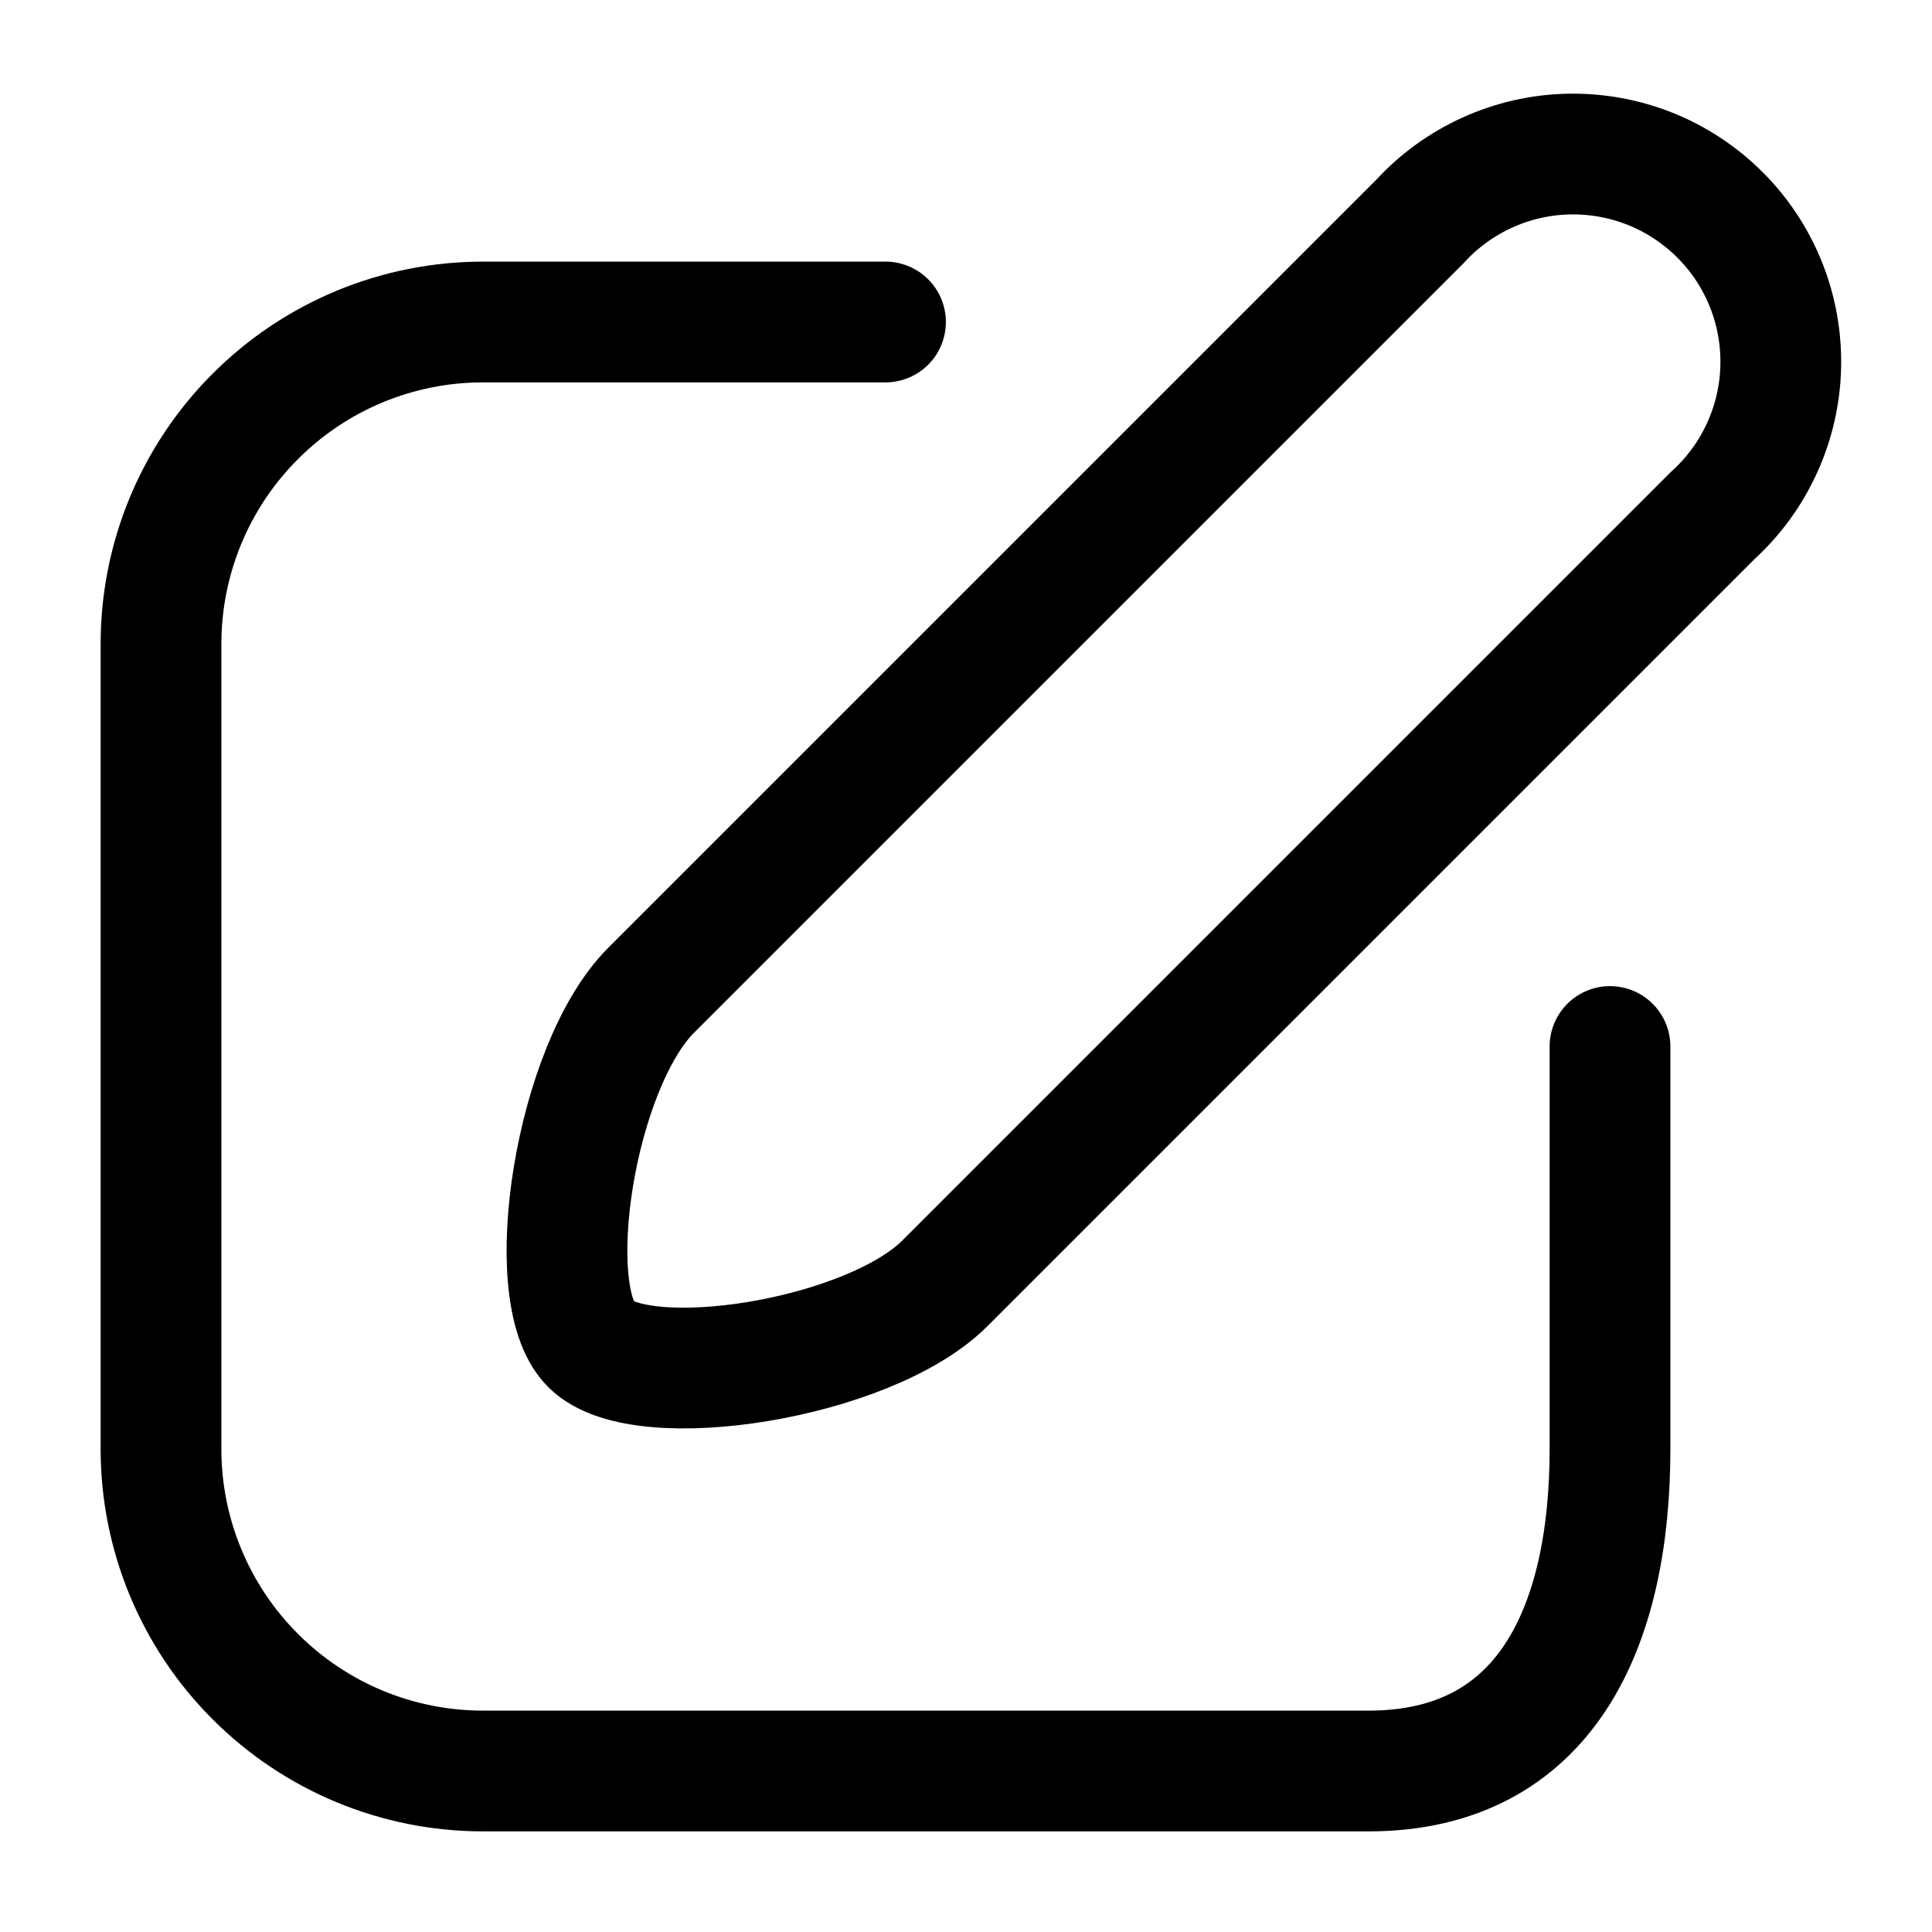
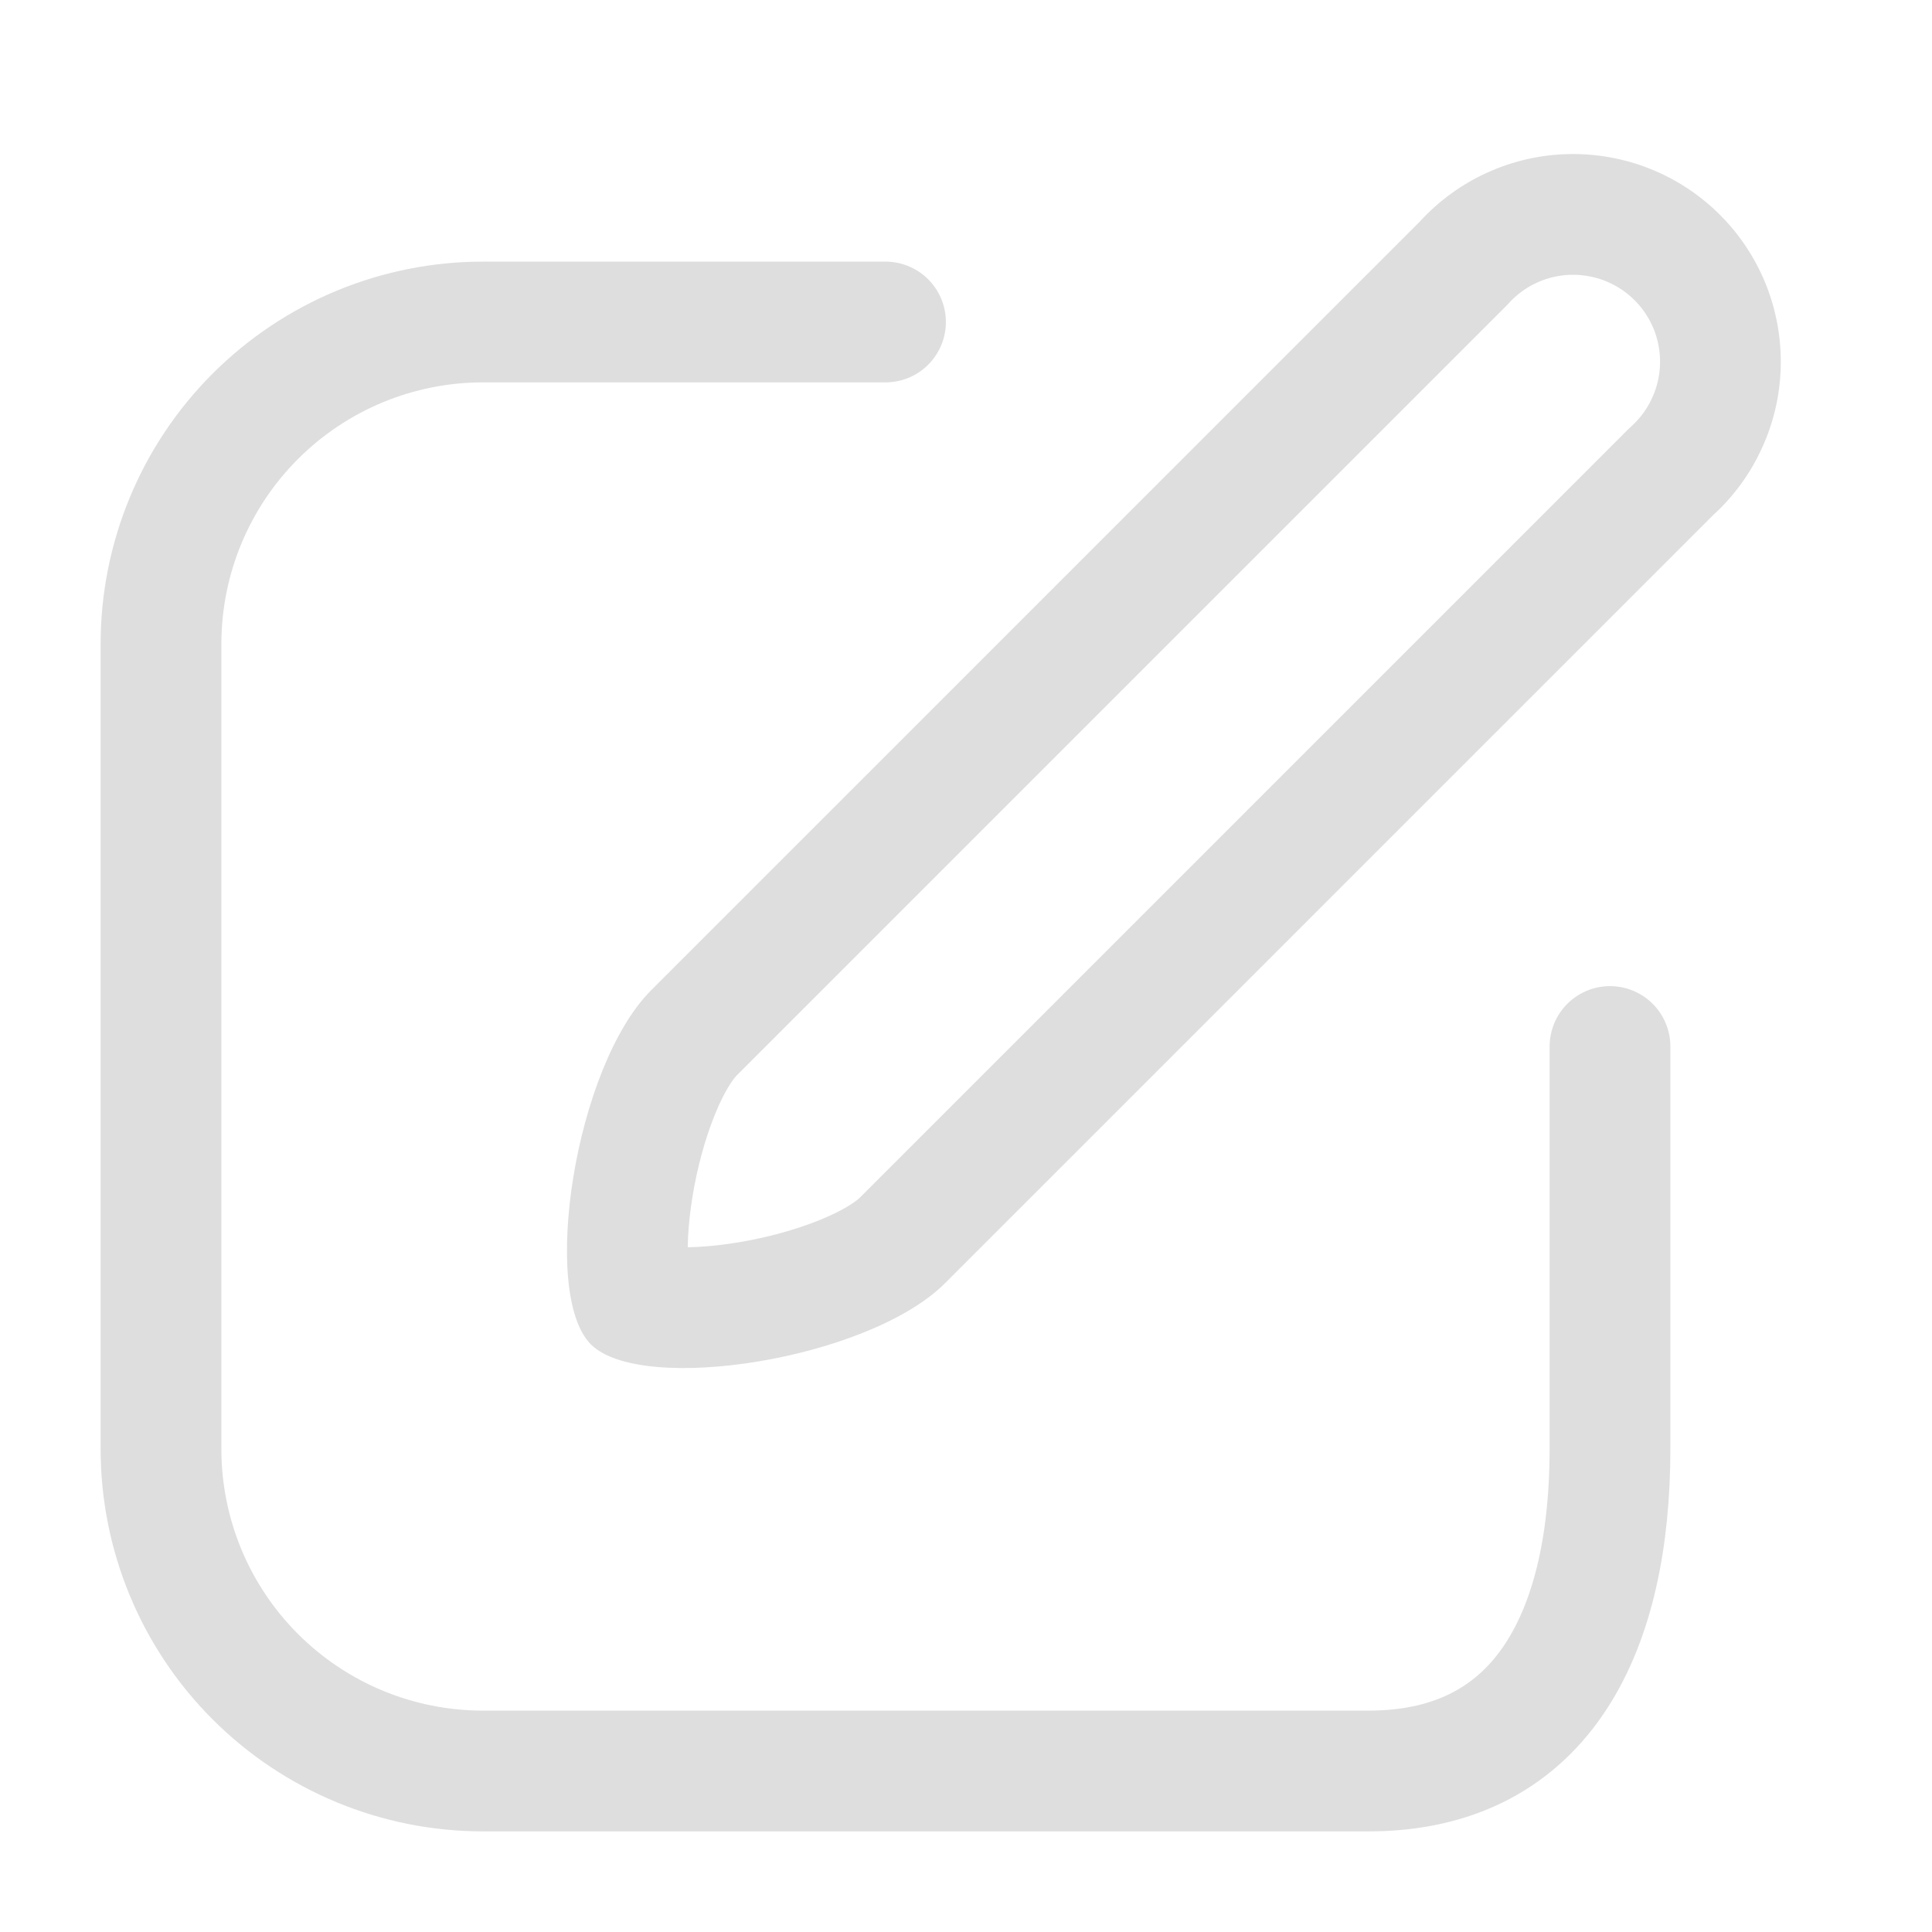
- <svg xmlns="http://www.w3.org/2000/svg" width="800px" height="800px" viewBox="0 0 24 24" fill="none">
-   <path d="M21.28 6.4L11.74 15.94C10.79 16.89 7.97 17.33 7.34 16.7C6.71 16.07 7.14 13.25 8.09 12.3L17.64 2.75C17.875 2.493 18.16 2.287 18.478 2.143C18.796 1.999 19.139 1.921 19.488 1.914C19.836 1.907 20.182 1.97 20.506 2.1C20.829 2.23 21.122 2.425 21.369 2.672C21.615 2.918 21.808 3.212 21.938 3.536C22.067 3.86 22.129 4.206 22.121 4.555C22.113 4.903 22.034 5.246 21.889 5.564C21.745 5.881 21.538 6.165 21.28 6.4V6.4Z" stroke="#000000" stroke-width="1.5" stroke-linecap="round" stroke-linejoin="round" />
-   <path d="M11 4H6C4.939 4 3.922 4.421 3.172 5.172C2.421 5.922 2 6.939 2 8V18C2 19.061 2.421 20.078 3.172 20.828C3.922 21.579 4.939 22 6 22H17C19.21 22 20 20.2 20 18V13" stroke="#000000" stroke-width="1.5" stroke-linecap="round" stroke-linejoin="round" />
+ <svg xmlns="http://www.w3.org/2000/svg" width="24" height="24" id="screenshot-ddb16823-1b02-8025-8007-6f89a1ebb3fe" viewBox="0 0 24 24" fill="none" version="1.1">
+   <g id="shape-ddb16823-1b02-8025-8007-6f89a1ebb3fe" width="800" height="800" rx="0" ry="0" style="fill: rgb(0, 0, 0);">
+     <g id="shape-ddb16823-1b02-8025-8007-6f89a1ec0ecb" style="display: none;">
+       <g class="fills" id="fills-ddb16823-1b02-8025-8007-6f89a1ec0ecb">
+         <rect width="24" height="24" x="0" transform="matrix(1, 0, 0, 1, 0, 0)" style="fill: none;" ry="0" fill="none" rx="0" y="0" />
+       </g>
+     </g>
+     <g id="shape-ddb16823-1b02-8025-8007-6f89a1ec0ecc">
+       <g class="fills" id="fills-ddb16823-1b02-8025-8007-6f89a1ec0ecc">
+         <path d="M21.28,6.4L11.74,15.94C10.79,16.89,7.97,17.33,7.34,16.7C6.71,16.07,7.14,13.25,8.09,12.3L17.64,2.75C17.875,2.493,18.161,2.286,18.478,2.143C18.795,1.999,19.139,1.921,19.487,1.914C19.836,1.907,20.182,1.97,20.505,2.1C20.829,2.23,21.123,2.425,21.369,2.672C21.615,2.918,21.808,3.212,21.938,3.536C22.067,3.86,22.129,4.206,22.121,4.555C22.113,4.903,22.034,5.246,21.889,5.563C21.745,5.881,21.538,6.165,21.28,6.4L21.28,6.4Z" fill="none" stroke-linecap="round" stroke-linejoin="round" style="fill: none;" />
+       </g>
+       <g fill="none" stroke-linecap="round" stroke-linejoin="round" id="strokes-c8d6dfc6-2d1d-802c-8007-788973312a32-ddb16823-1b02-8025-8007-6f89a1ec0ecc" class="strokes">
+         <g class="inner-stroke-shape">
+           <defs>
+             <clipPath id="inner-stroke-render-3-ddb16823-1b02-8025-8007-6f89a1ec0ecc-0">
+               <use href="#stroke-shape-render-3-ddb16823-1b02-8025-8007-6f89a1ec0ecc-0" />
+             </clipPath>
+             <path d="M21.28,6.4L11.74,15.94C10.79,16.89,7.97,17.33,7.34,16.7C6.71,16.07,7.14,13.25,8.09,12.3L17.64,2.75C17.875,2.493,18.161,2.286,18.478,2.143C18.795,1.999,19.139,1.921,19.487,1.914C19.836,1.907,20.182,1.97,20.505,2.1C20.829,2.23,21.123,2.425,21.369,2.672C21.615,2.918,21.808,3.212,21.938,3.536C22.067,3.86,22.129,4.206,22.121,4.555C22.113,4.903,22.034,5.246,21.889,5.563C21.745,5.881,21.538,6.165,21.28,6.4L21.28,6.4Z" id="stroke-shape-render-3-ddb16823-1b02-8025-8007-6f89a1ec0ecc-0" style="fill: none; stroke-width: 3; stroke: rgb(222, 222, 222); stroke-opacity: 1;" />
+           </defs>
+           <use href="#stroke-shape-render-3-ddb16823-1b02-8025-8007-6f89a1ec0ecc-0" clip-path="url('#inner-stroke-render-3-ddb16823-1b02-8025-8007-6f89a1ec0ecc-0')" />
+         </g>
+       </g>
+     </g>
+     <g id="shape-ddb16823-1b02-8025-8007-6f89a1ec41b6">
+       <g class="fills" id="fills-ddb16823-1b02-8025-8007-6f89a1ec41b6">
+         <path d="M11,4L6,4C4.939,4,3.922,4.421,3.171,5.172C2.421,5.922,2,6.939,2,8L2,18C2,19.061,2.421,20.078,3.171,20.828C3.922,21.579,4.939,22,6,22L17,22C19.21,22,20,20.2,20,18L20,13" fill="none" stroke-linecap="round" stroke-linejoin="round" style="fill: none;" />
+       </g>
+       <g fill="none" stroke-linecap="round" stroke-linejoin="round" id="strokes-c8d6dfc6-2d1d-802c-8007-78897332137b-ddb16823-1b02-8025-8007-6f89a1ec41b6" class="strokes">
+         <g class="stroke-shape">
+           <path d="M11,4L6,4C4.939,4,3.922,4.421,3.171,5.172C2.421,5.922,2,6.939,2,8L2,18C2,19.061,2.421,20.078,3.171,20.828C3.922,21.579,4.939,22,6,22L17,22C19.21,22,20,20.2,20,18L20,13" style="fill: none; stroke-width: 1.5; stroke: rgb(222, 222, 222); stroke-opacity: 1;" />
+         </g>
+       </g>
+     </g>
+   </g>
</svg>
